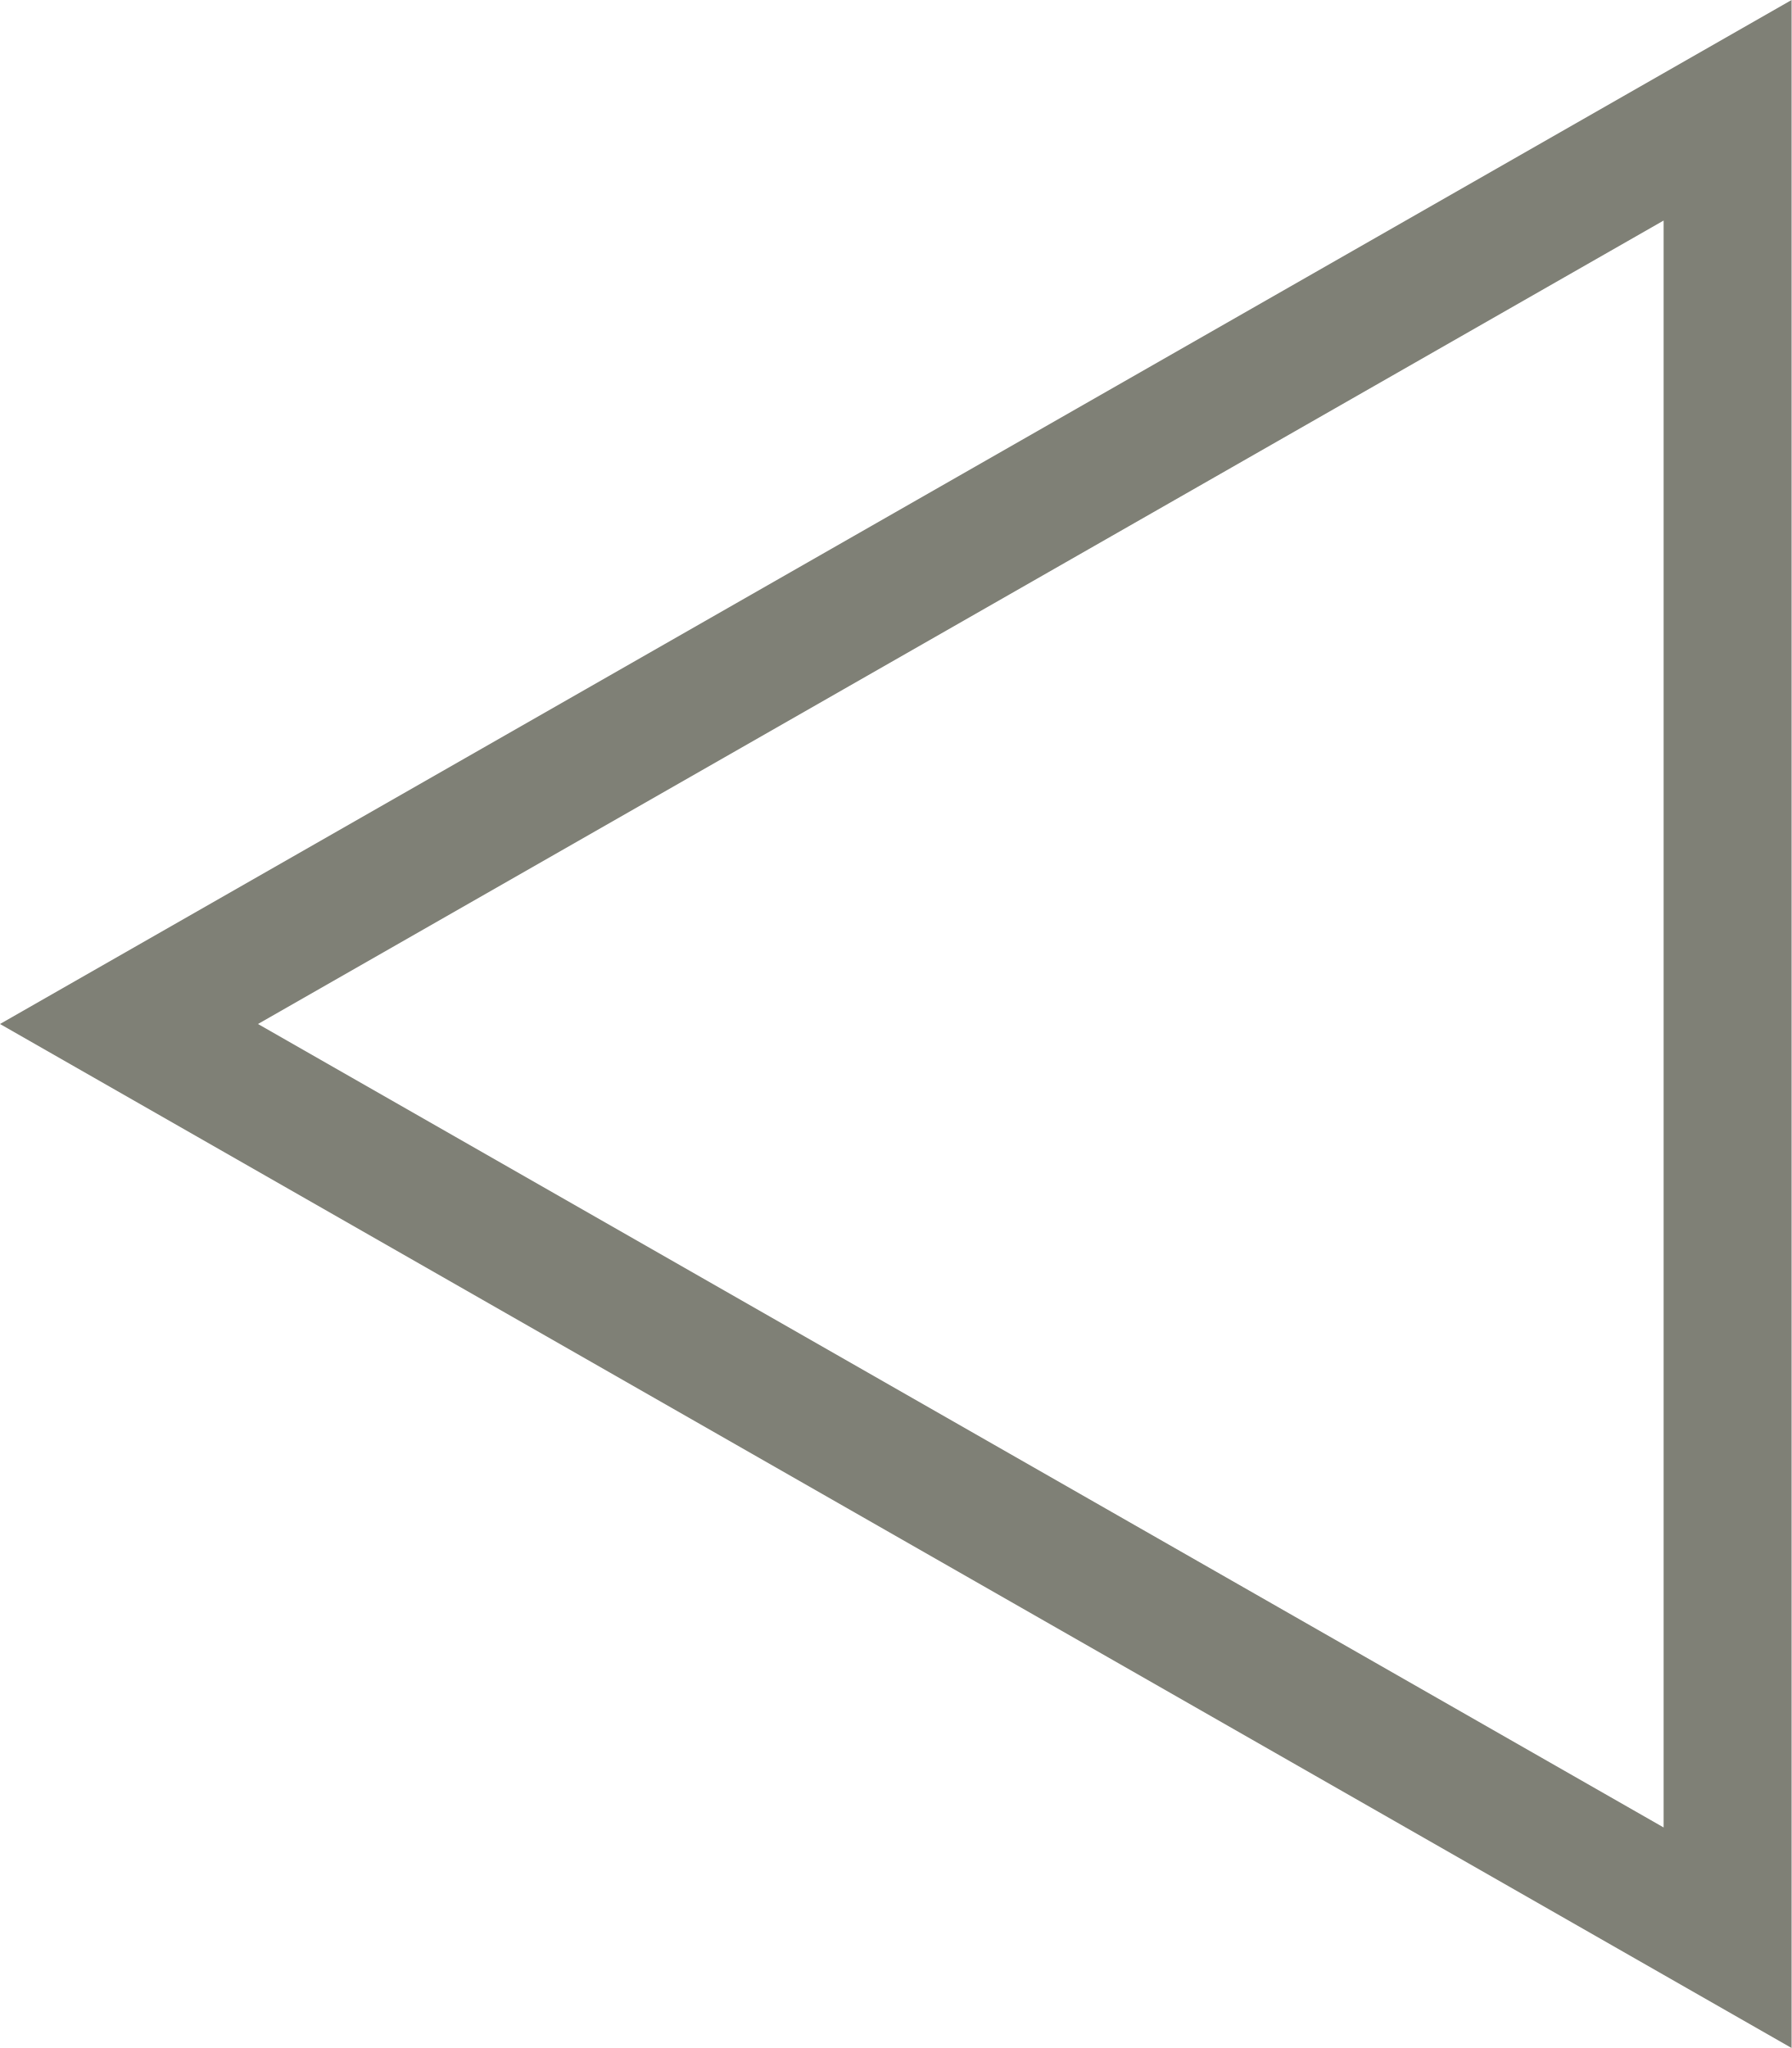
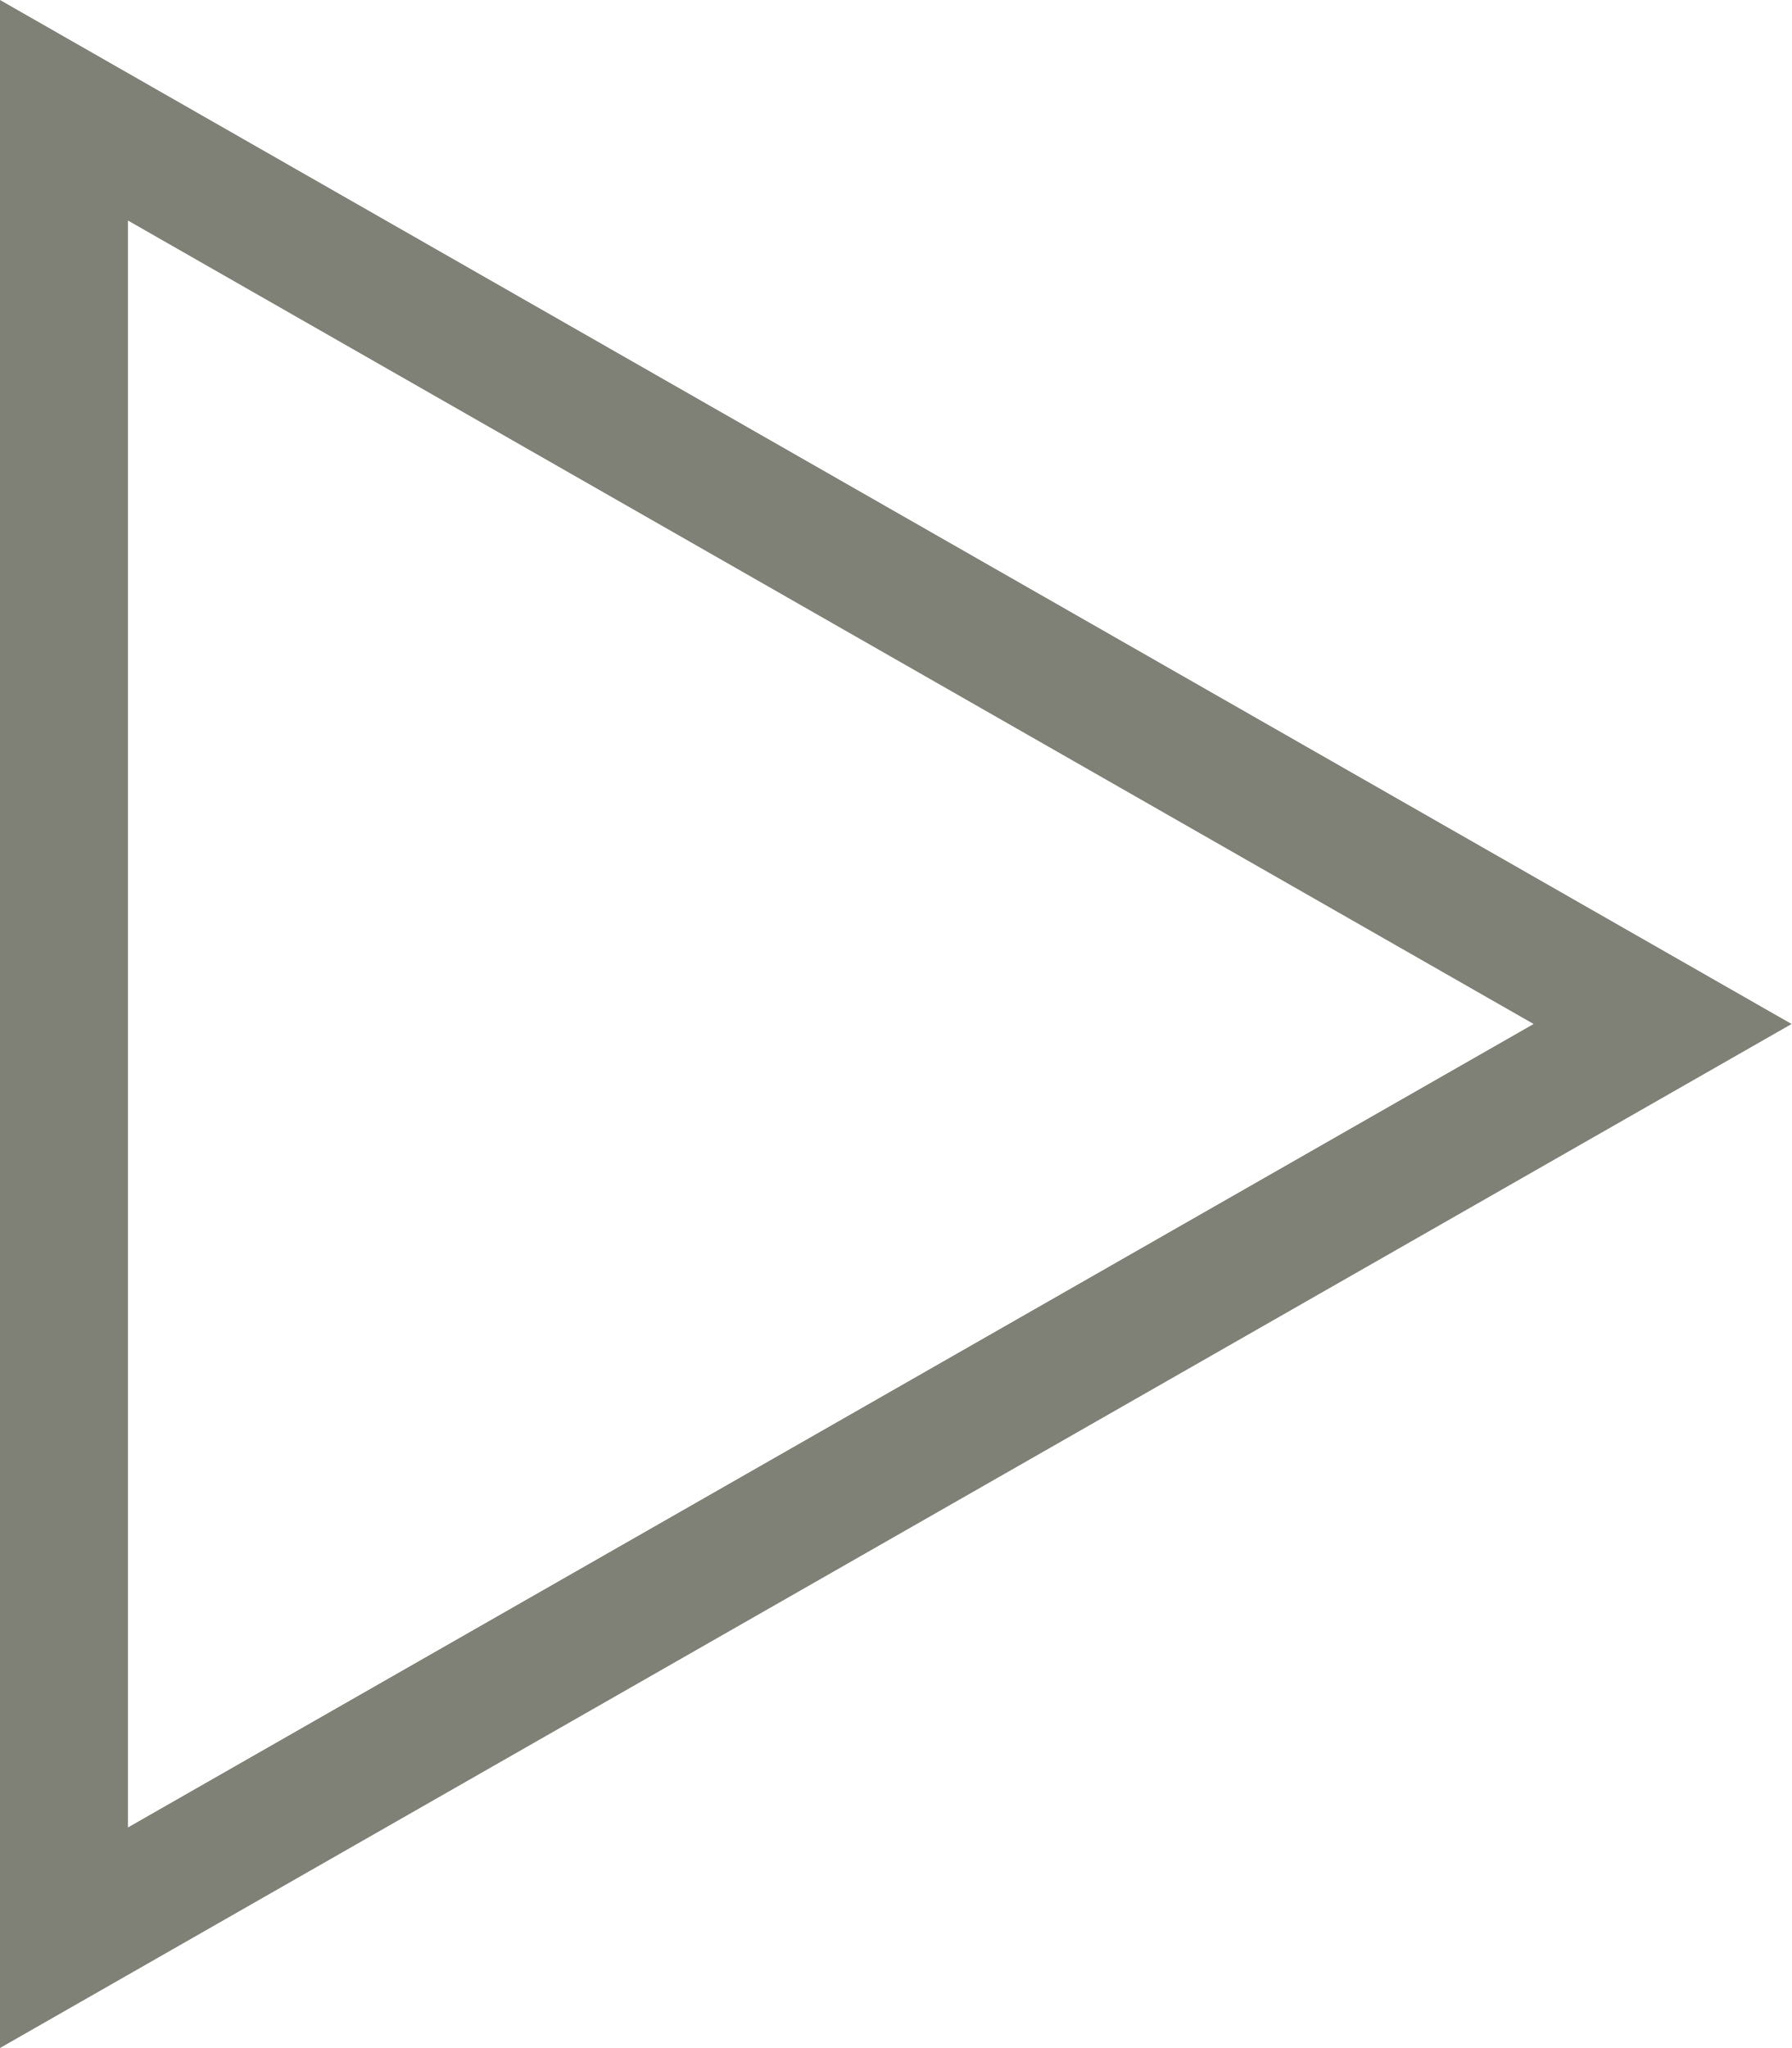
<svg xmlns="http://www.w3.org/2000/svg" width="14" height="16" viewBox="0 0 14 16">
  <defs>
    <style>
      .cls-1 {
        fill: none;
      }

      .cls-2, .cls-3 {
        stroke: none;
      }

      .cls-3 {
        fill: #7f8076;
      }
    </style>
  </defs>
-   <g id="Polygon_13" data-name="Polygon 13" class="cls-1" transform="translate(0 16) rotate(-90)">
+   <g id="Polygon_12" data-name="Polygon 12" class="cls-1" transform="translate(14) rotate(90)">
    <path class="cls-2" d="M8,0l8,14H0Z" />
    <path class="cls-3" d="M 8 2.016 L 1.723 13 L 14.277 13 L 8 2.016 M 8 0 L 16 14 L -9.5367431640625e-07 14 L 8 0 Z" />
  </g>
</svg>
